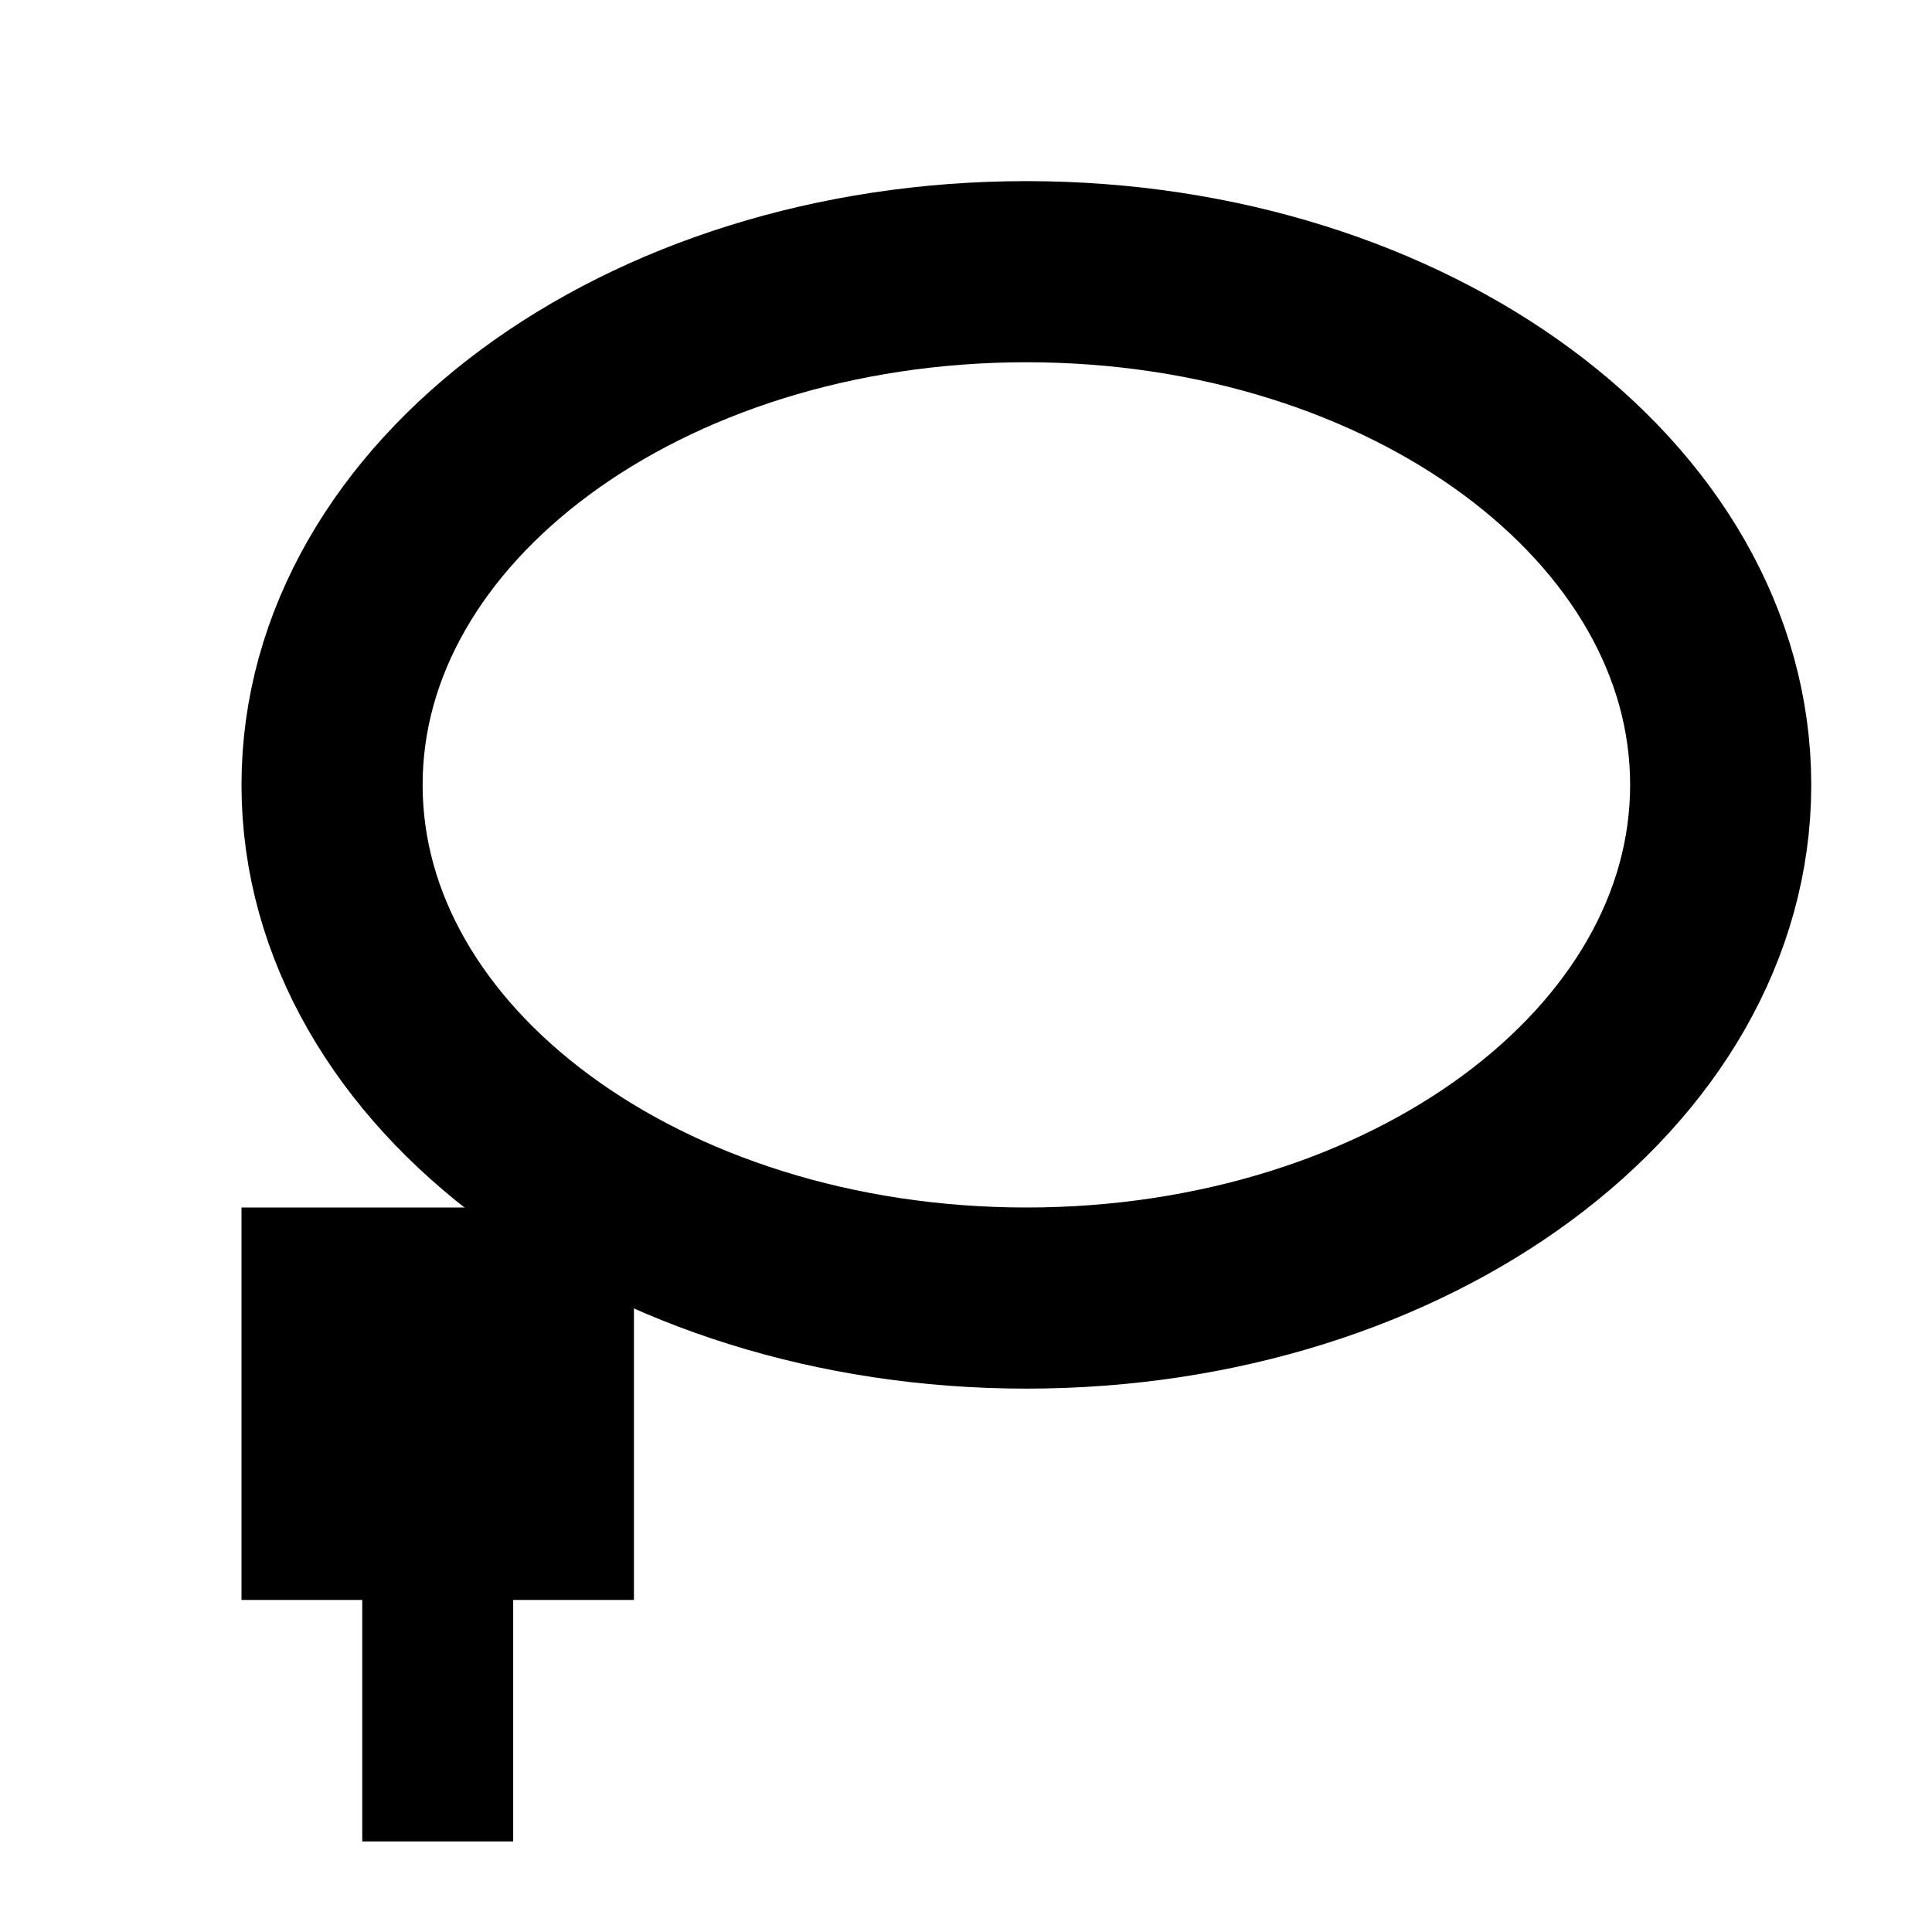
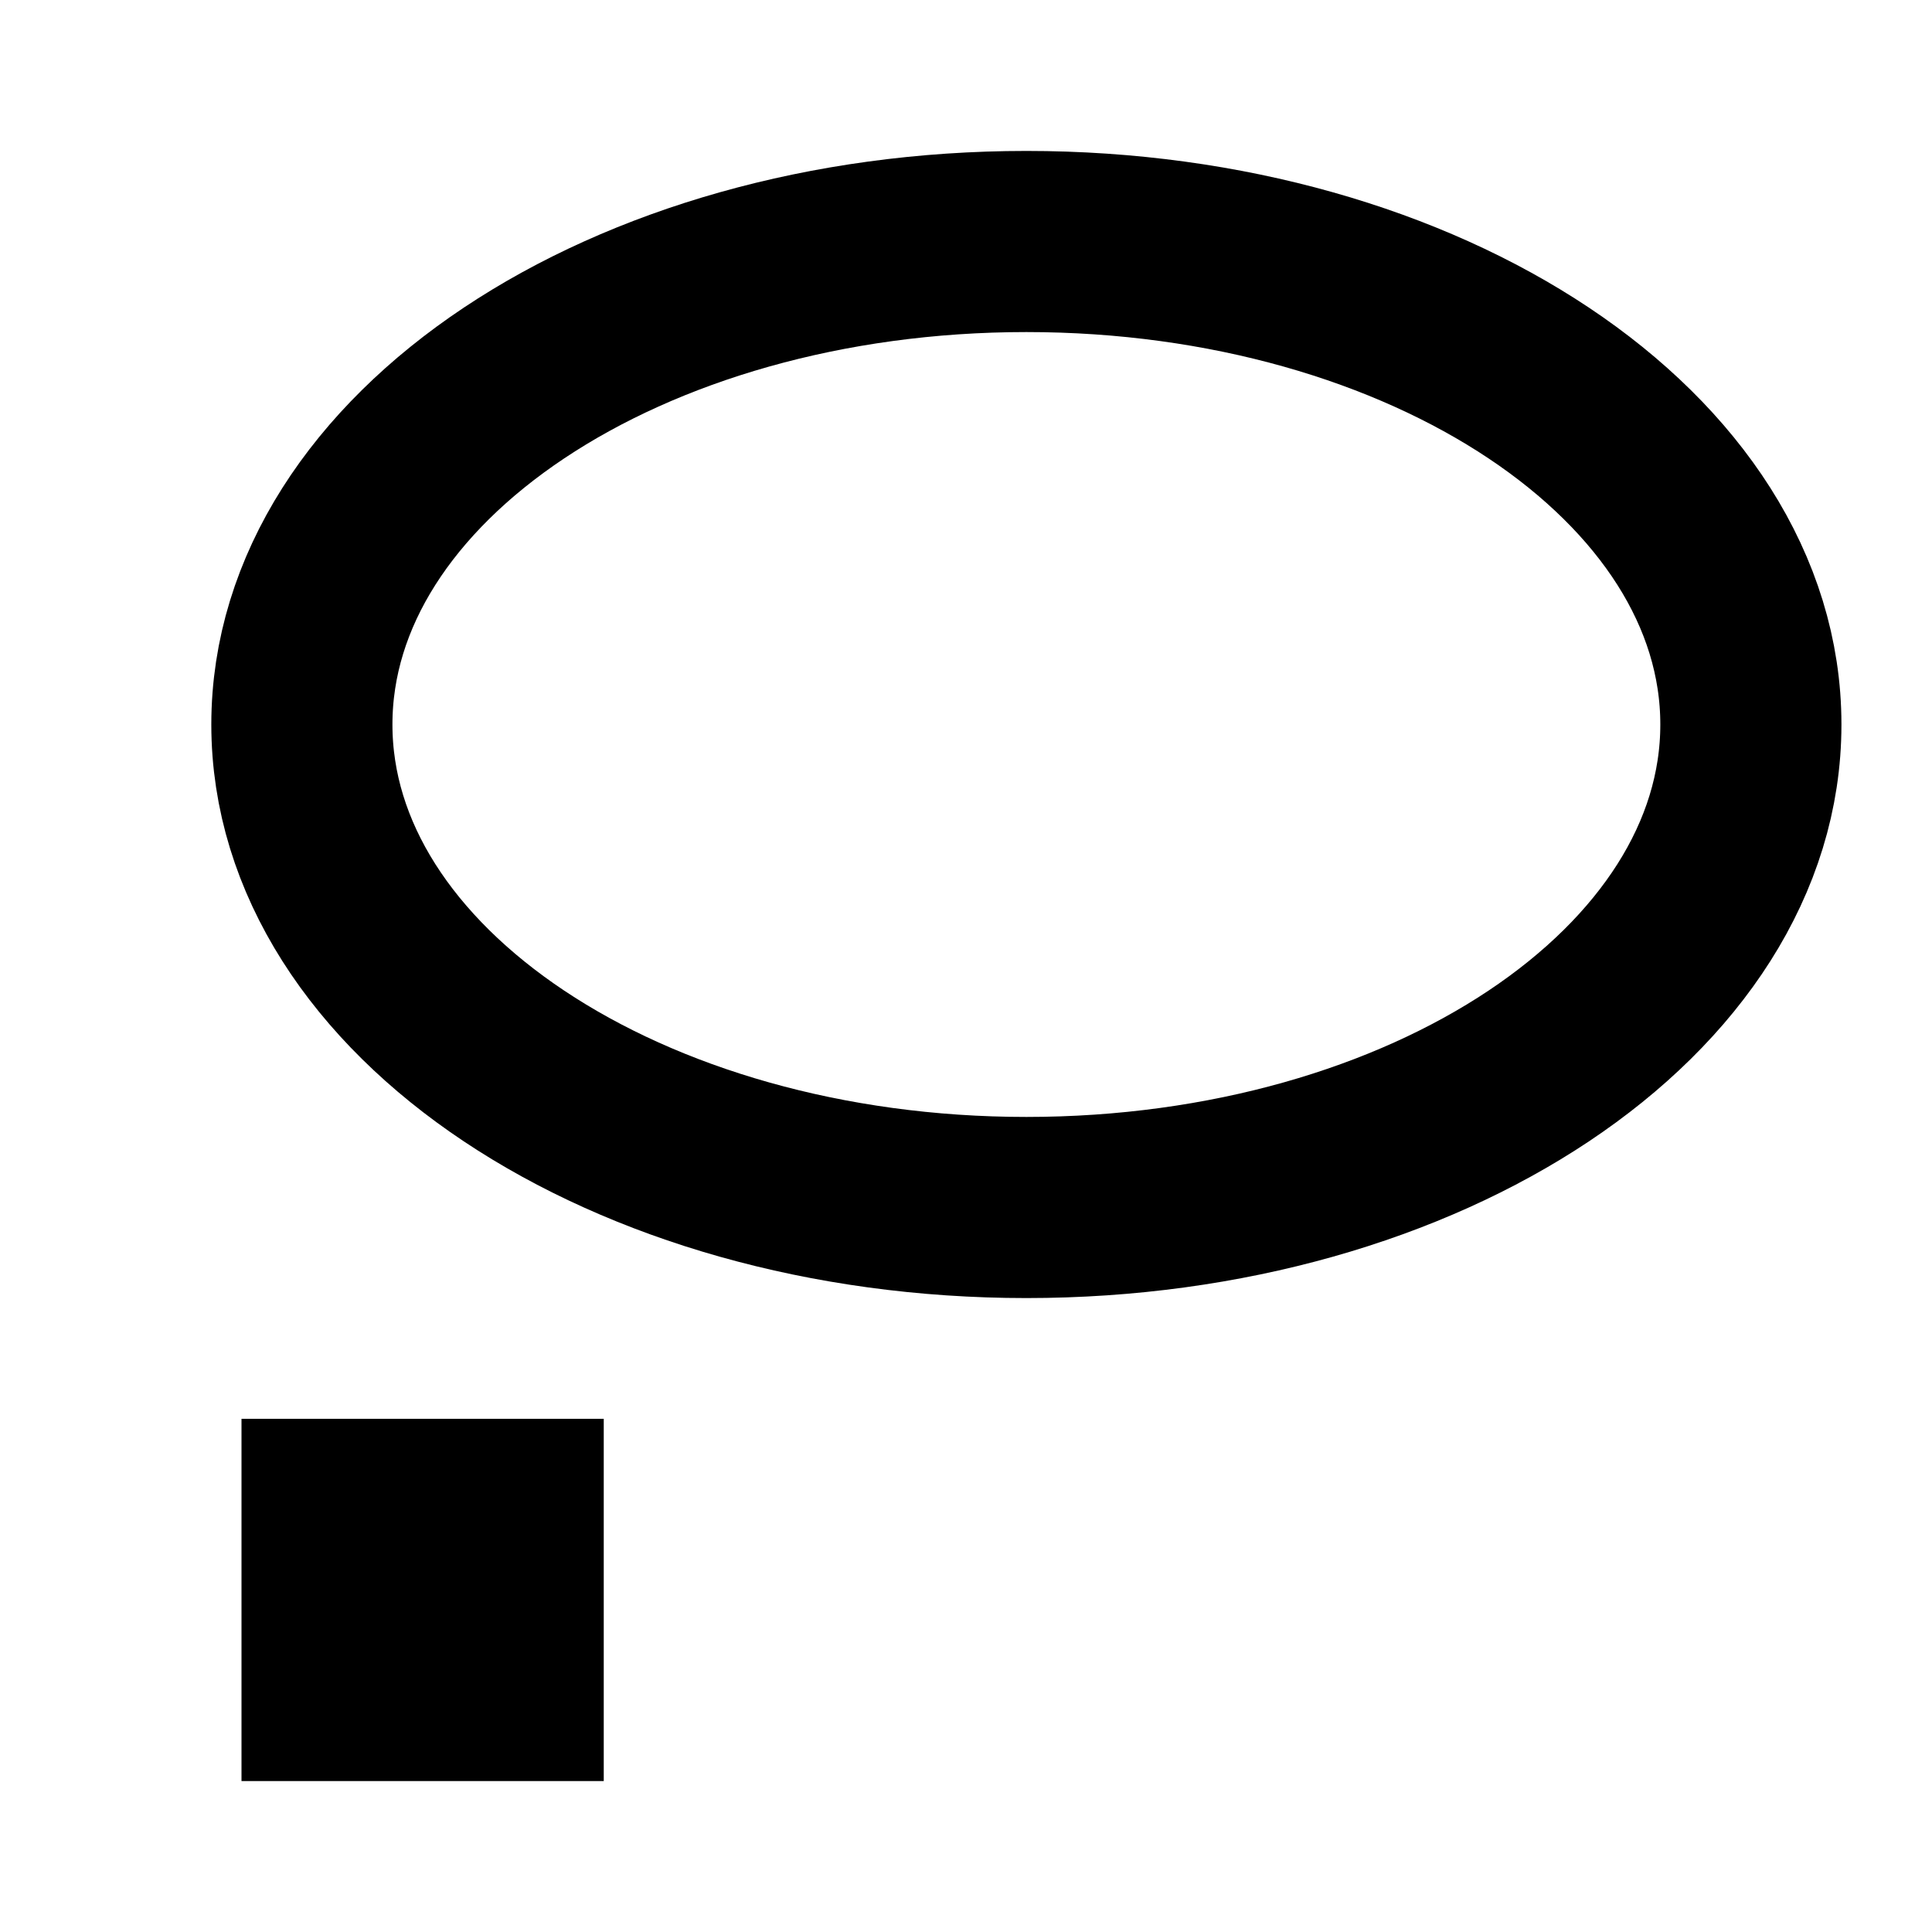
<svg xmlns="http://www.w3.org/2000/svg" viewBox="0 0 64 64" fill="#000" stroke="#000" stroke-width="0">
-   <ellipse cx="34" cy="26" rx="23" ry="17" fill="none" stroke-width="6" />
-   <rect x="8" y="40" width="13" height="13" />
-   <path d="M14.5 52 V61" fill="none" stroke-width="5" />
+   <ellipse cx="34" cy="24" rx="24" ry="16" fill="none" stroke-width="6" />
+   <rect x="8" y="47" width="12" height="12" />
</svg>
